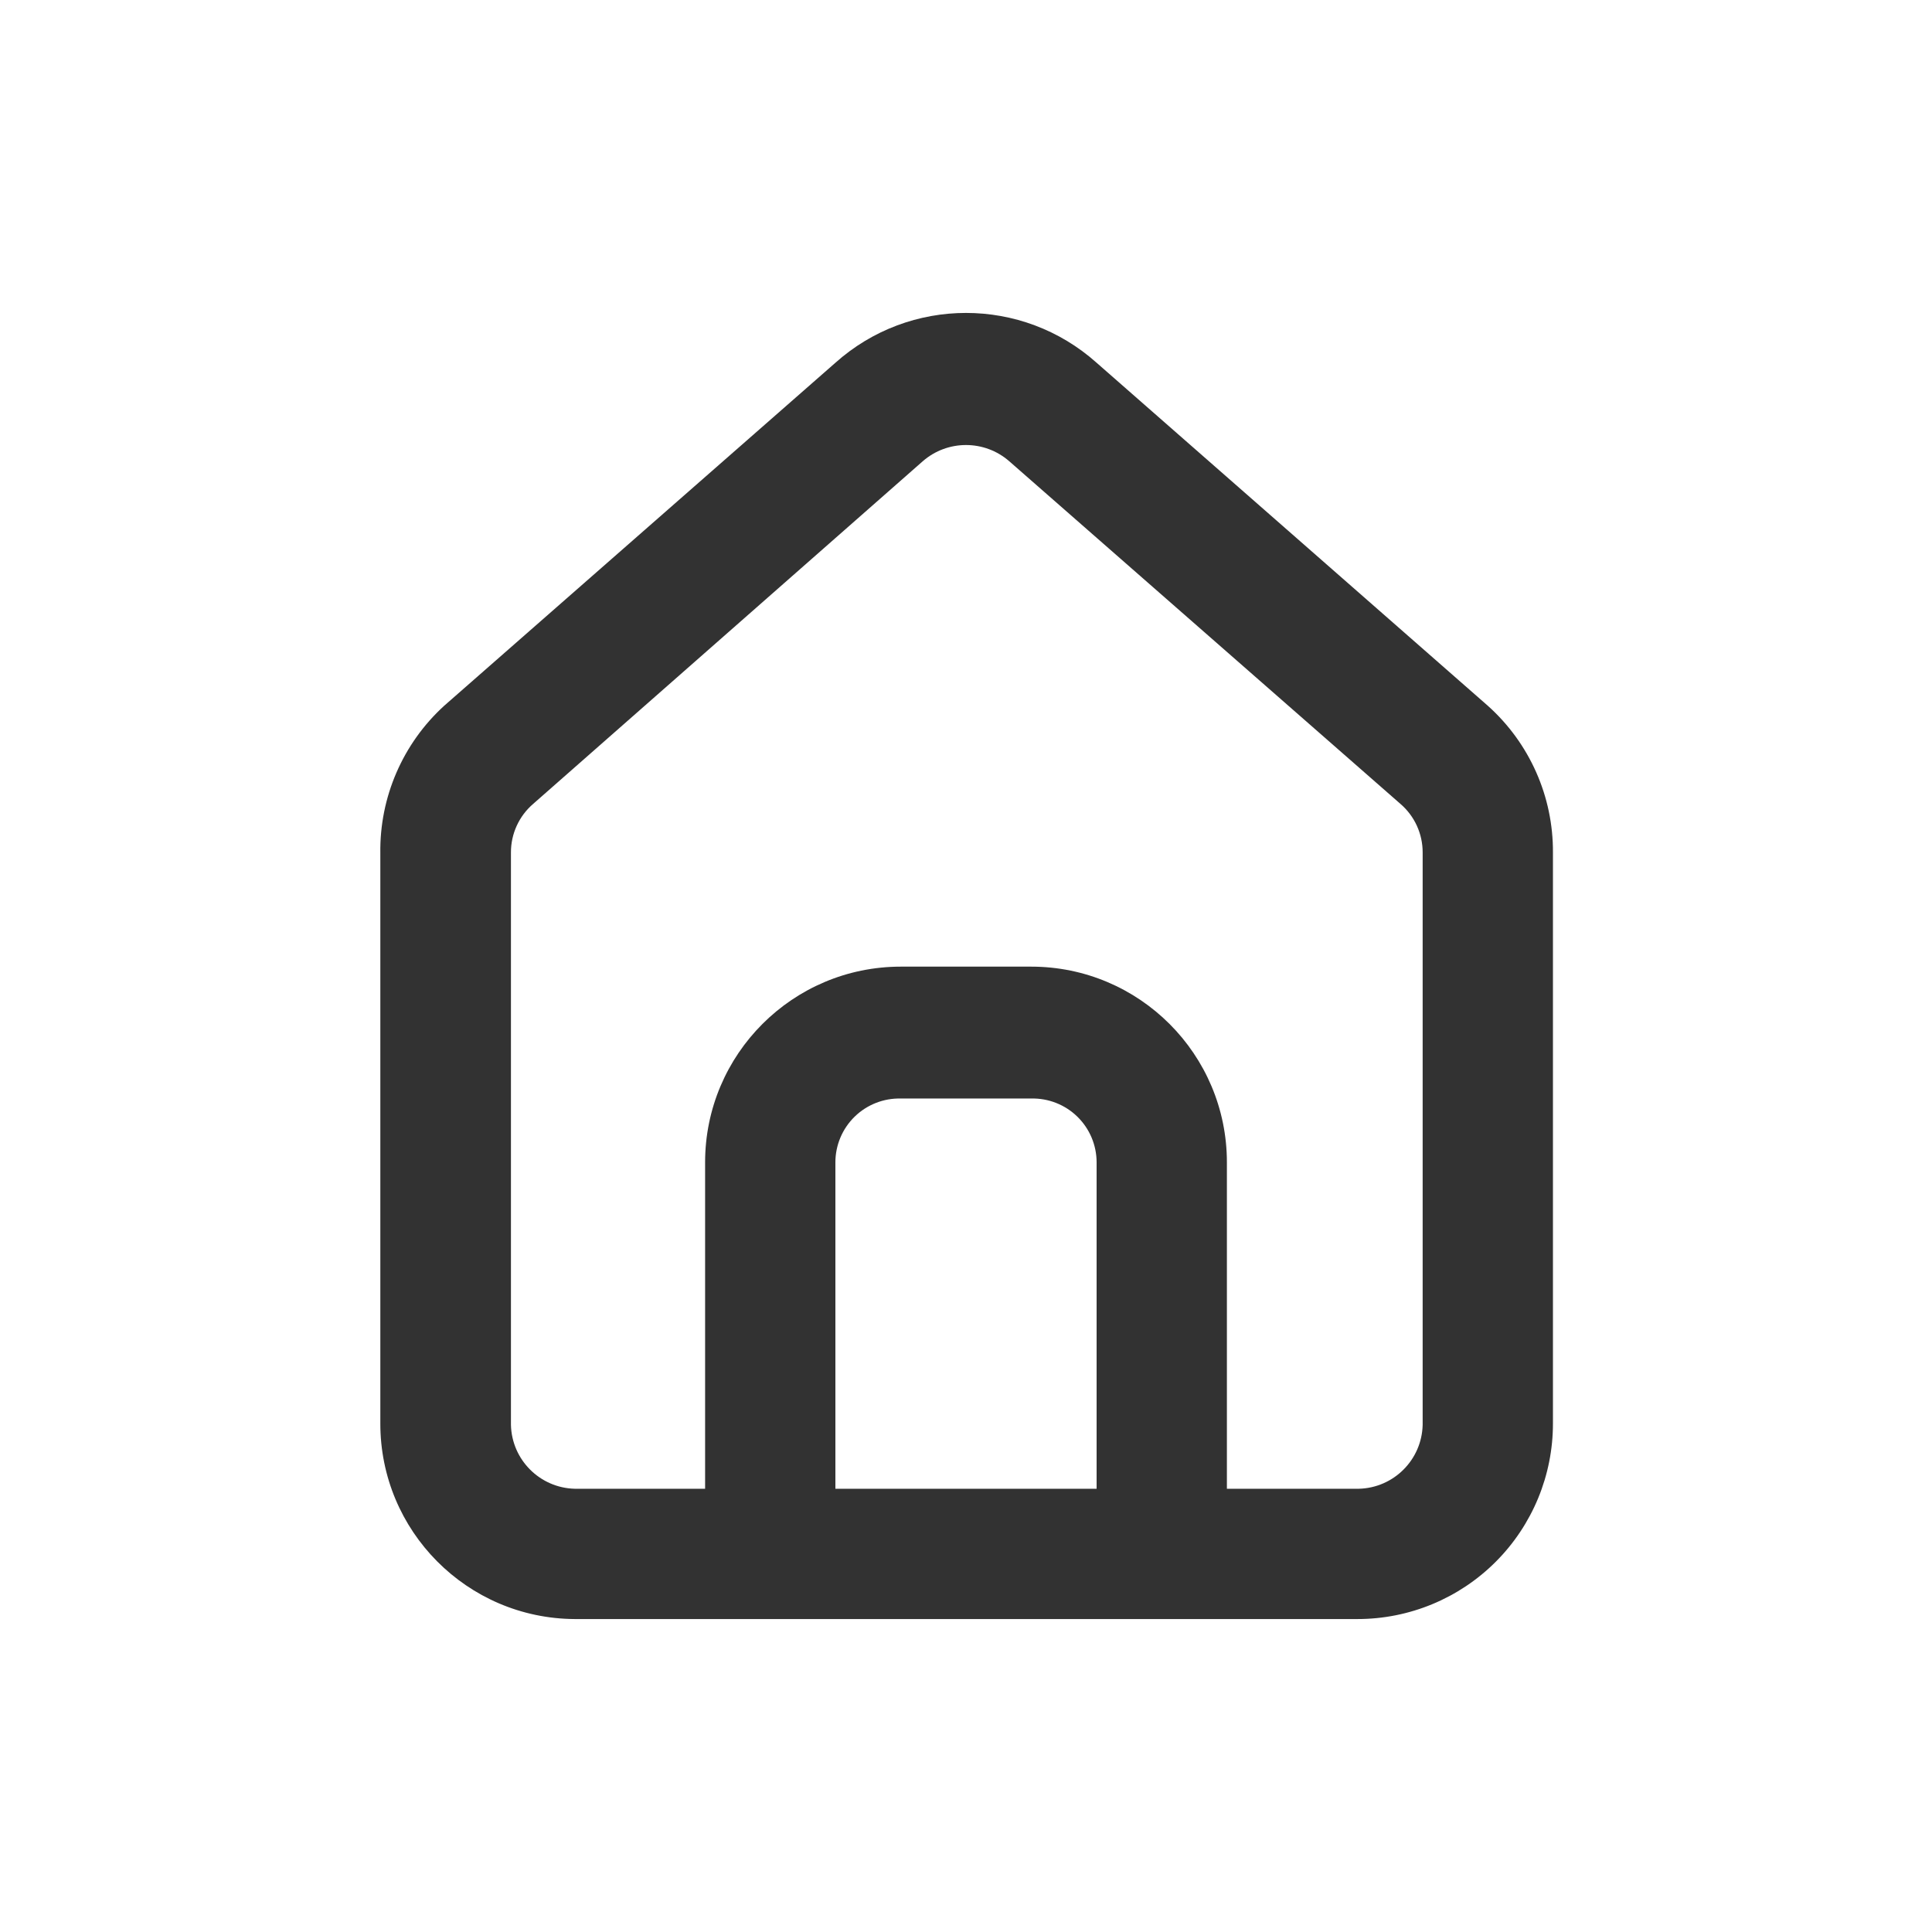
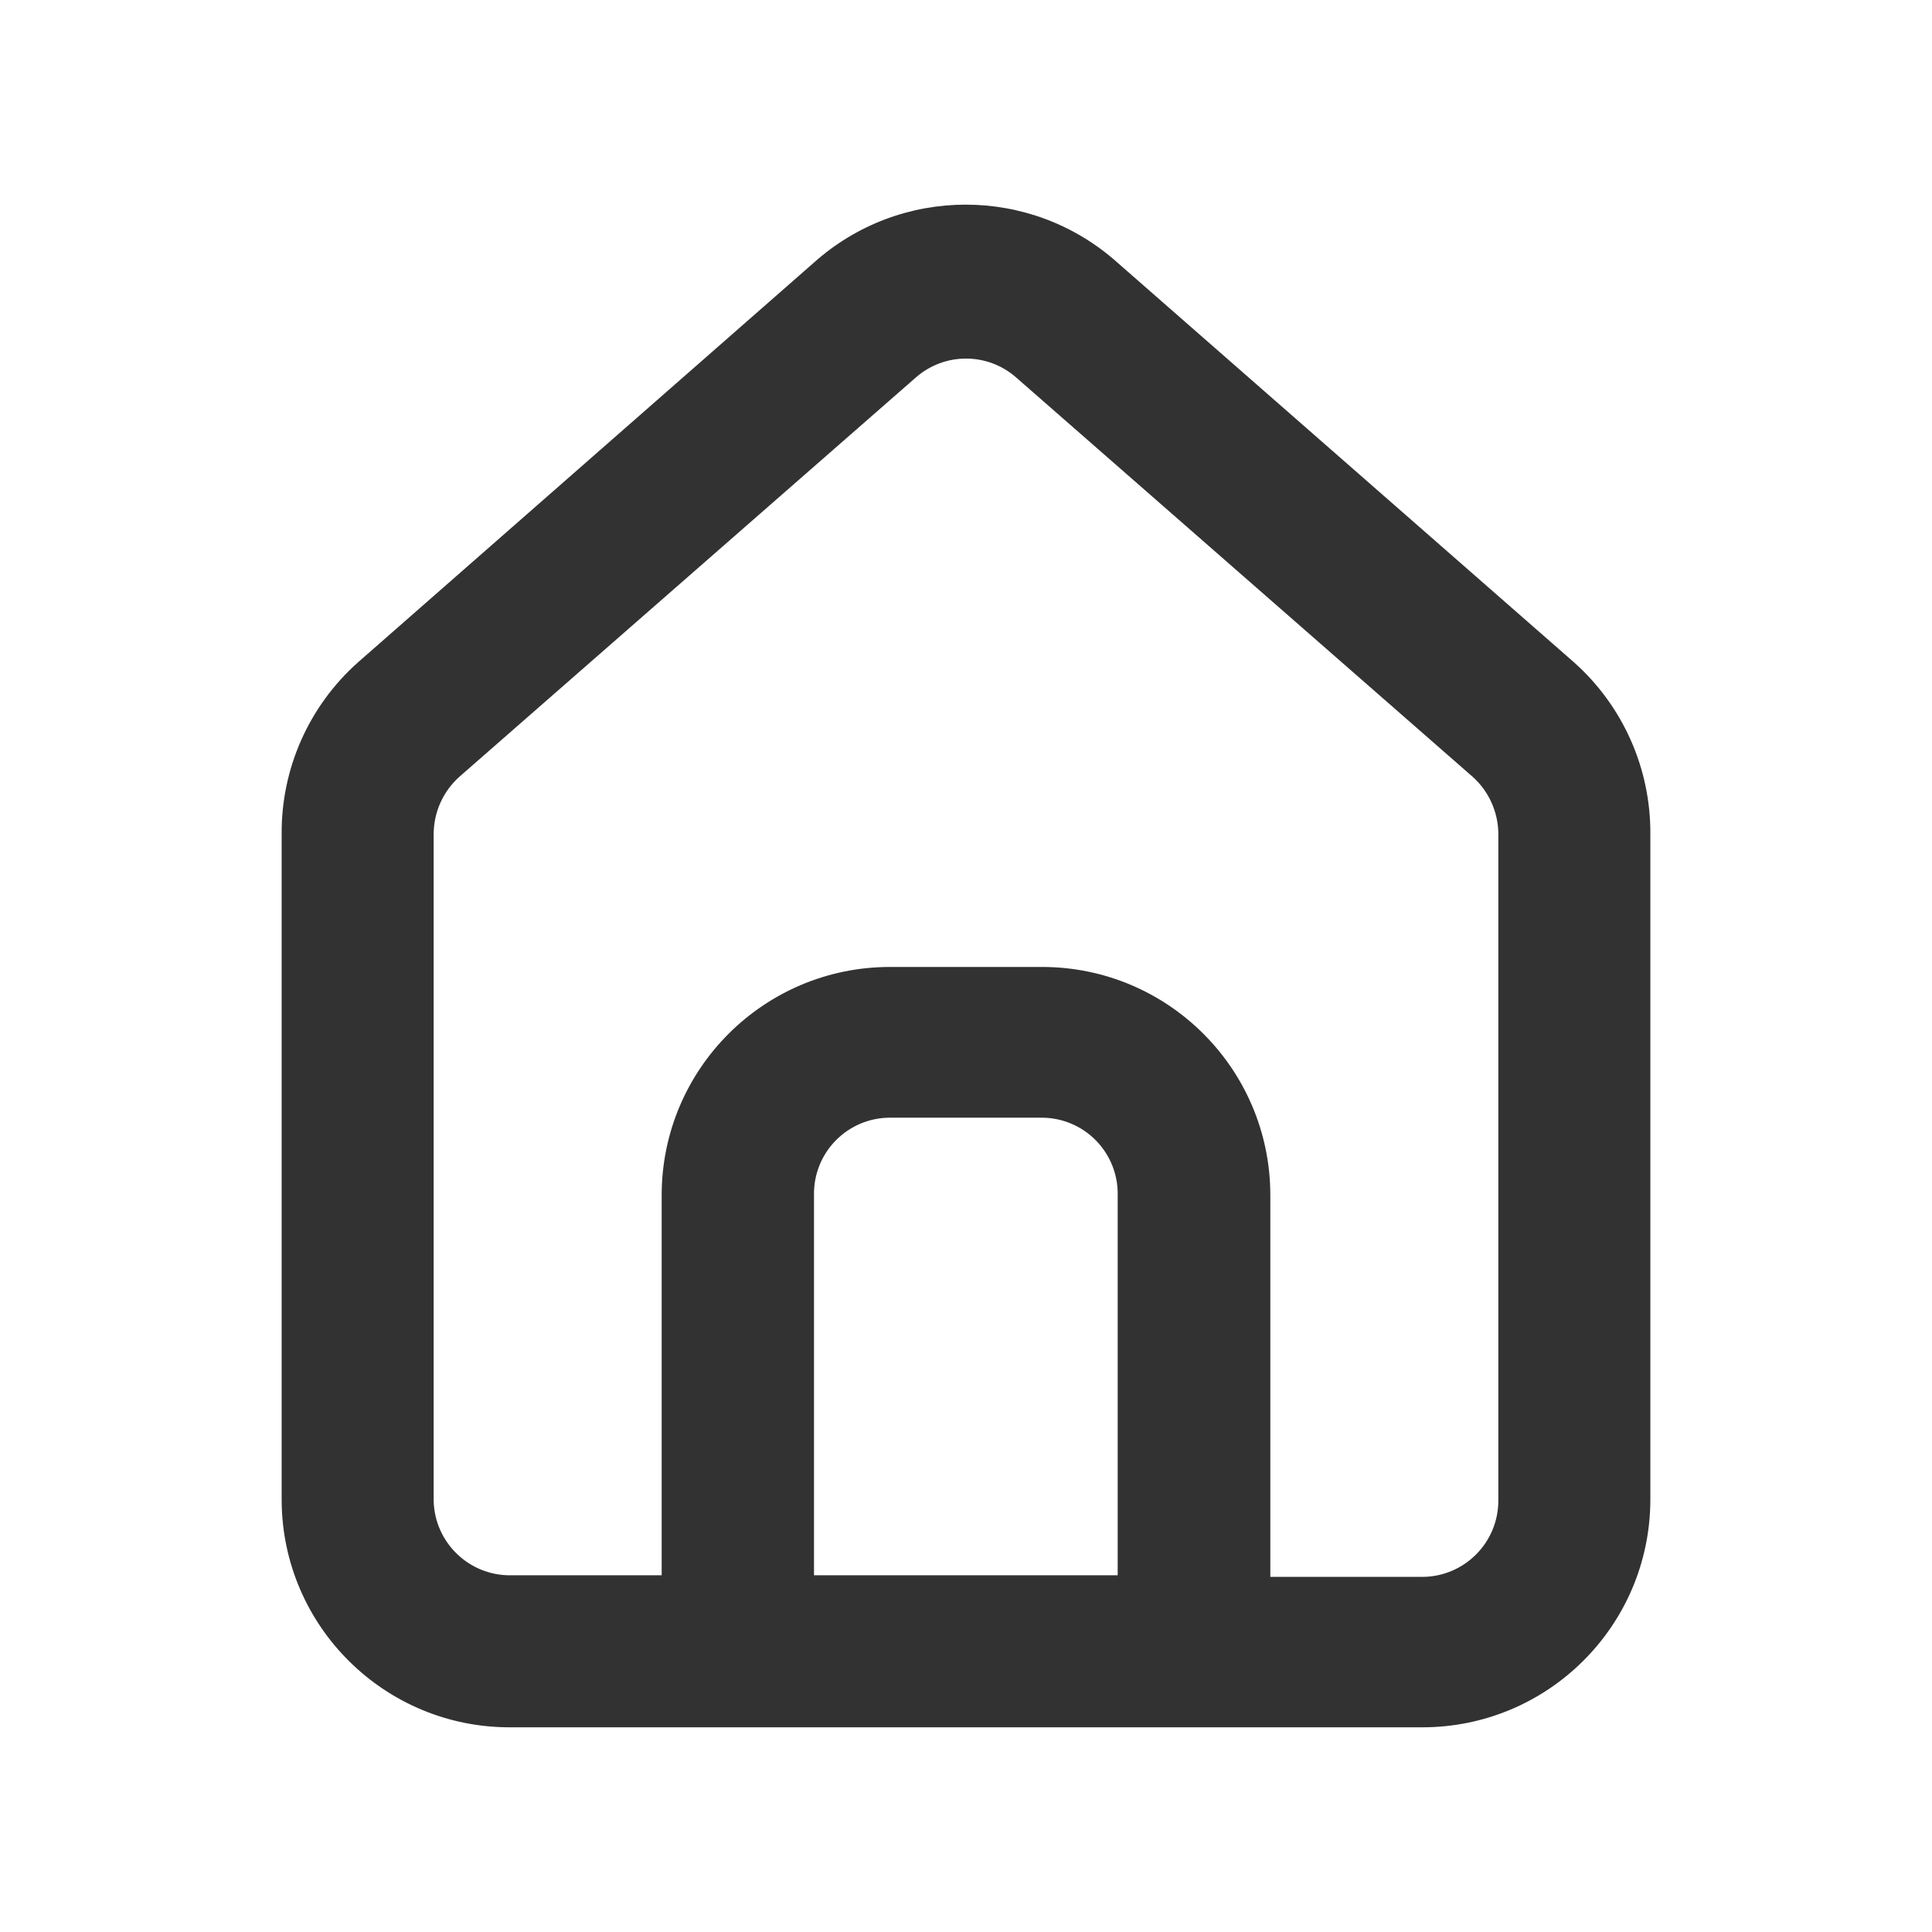
<svg xmlns="http://www.w3.org/2000/svg" viewBox="0 0 60.5 60.5">
  <defs>
    <style>.cls-1{fill:#323232;}.cls-2{fill:none;}</style>
  </defs>
  <g id="レイヤー_2" data-name="レイヤー 2">
    <g id="_1" data-name="1">
-       <path class="cls-1" d="M46.59,22.1h0L34.34,11.36a6.14,6.14,0,0,0-8.18,0L13.91,22.1a6.13,6.13,0,0,0-2,4.62V44.57A6.12,6.12,0,0,0,18,50.7H42.51a6.12,6.12,0,0,0,6.12-6.13V26.7A6.12,6.12,0,0,0,46.59,22.1ZM34.34,46.62H26.16V36.4a2,2,0,0,1,2.05-2h4.08a2,2,0,0,1,2.05,2Zm10.21-2a2.05,2.05,0,0,1-2,2H38.42V36.4a6.13,6.13,0,0,0-6.13-6.13H28.21a6.13,6.13,0,0,0-6.13,6.13V46.62H18a2.05,2.05,0,0,1-2-2V26.7a2,2,0,0,1,.7-1.53L28.9,14.44a2.06,2.06,0,0,1,2.7,0L43.85,25.17a2,2,0,0,1,.7,1.53Z" />
+       <path class="cls-1" d="M49.3,20.75h0L35,8.23a7.13,7.13,0,0,0-9.52,0L11.2,20.75a7.13,7.13,0,0,0-2.38,5.38V47A7.14,7.14,0,0,0,16,54.09H44.54A7.14,7.14,0,0,0,51.68,47V26.11A7.14,7.14,0,0,0,49.3,20.75ZM35,49.33H25.49V37.42A2.38,2.38,0,0,1,27.87,35h4.76A2.38,2.38,0,0,1,35,37.42ZM46.92,47a2.39,2.39,0,0,1-2.38,2.38H39.78V37.42a7.15,7.15,0,0,0-7.15-7.14H27.87a7.15,7.15,0,0,0-7.15,7.14V49.33H16A2.39,2.39,0,0,1,13.58,47V26.11a2.42,2.42,0,0,1,.81-1.79l14.29-12.5a2.38,2.38,0,0,1,3.14,0l14.29,12.5a2.42,2.42,0,0,1,.81,1.79Z" />
      <rect class="cls-2" width="60.5" height="60.5" />
    </g>
  </g>
</svg>
